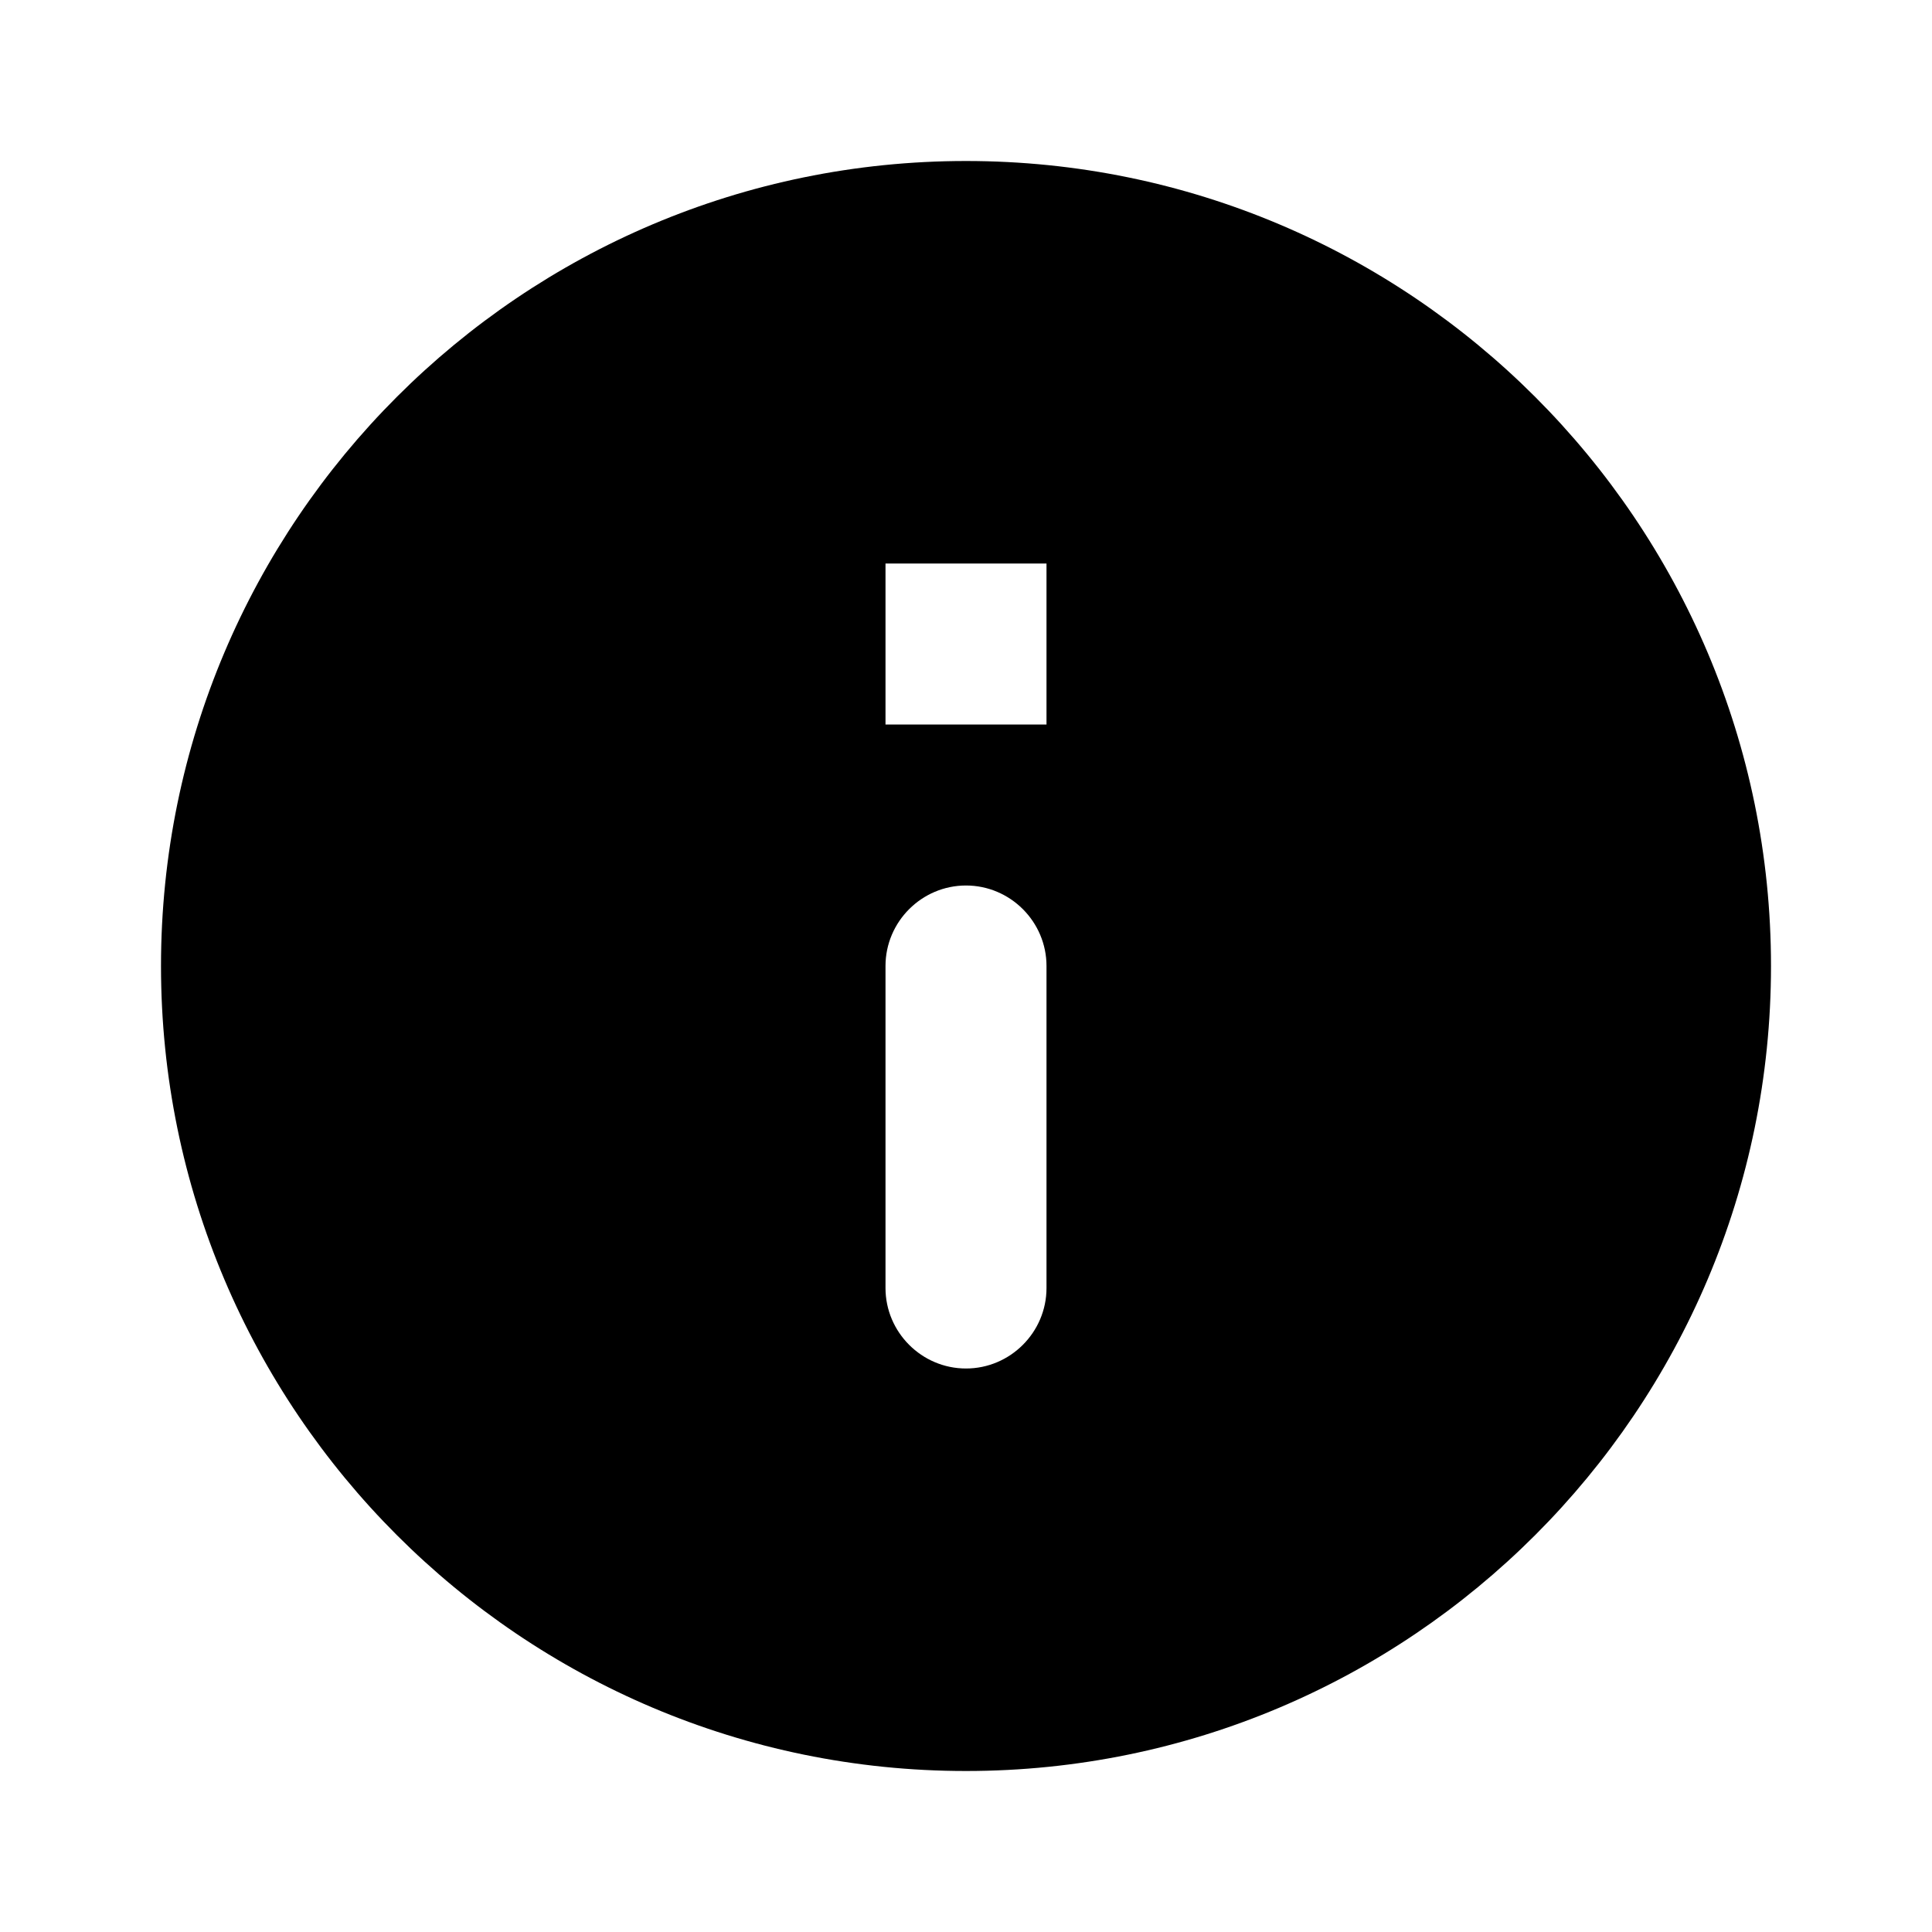
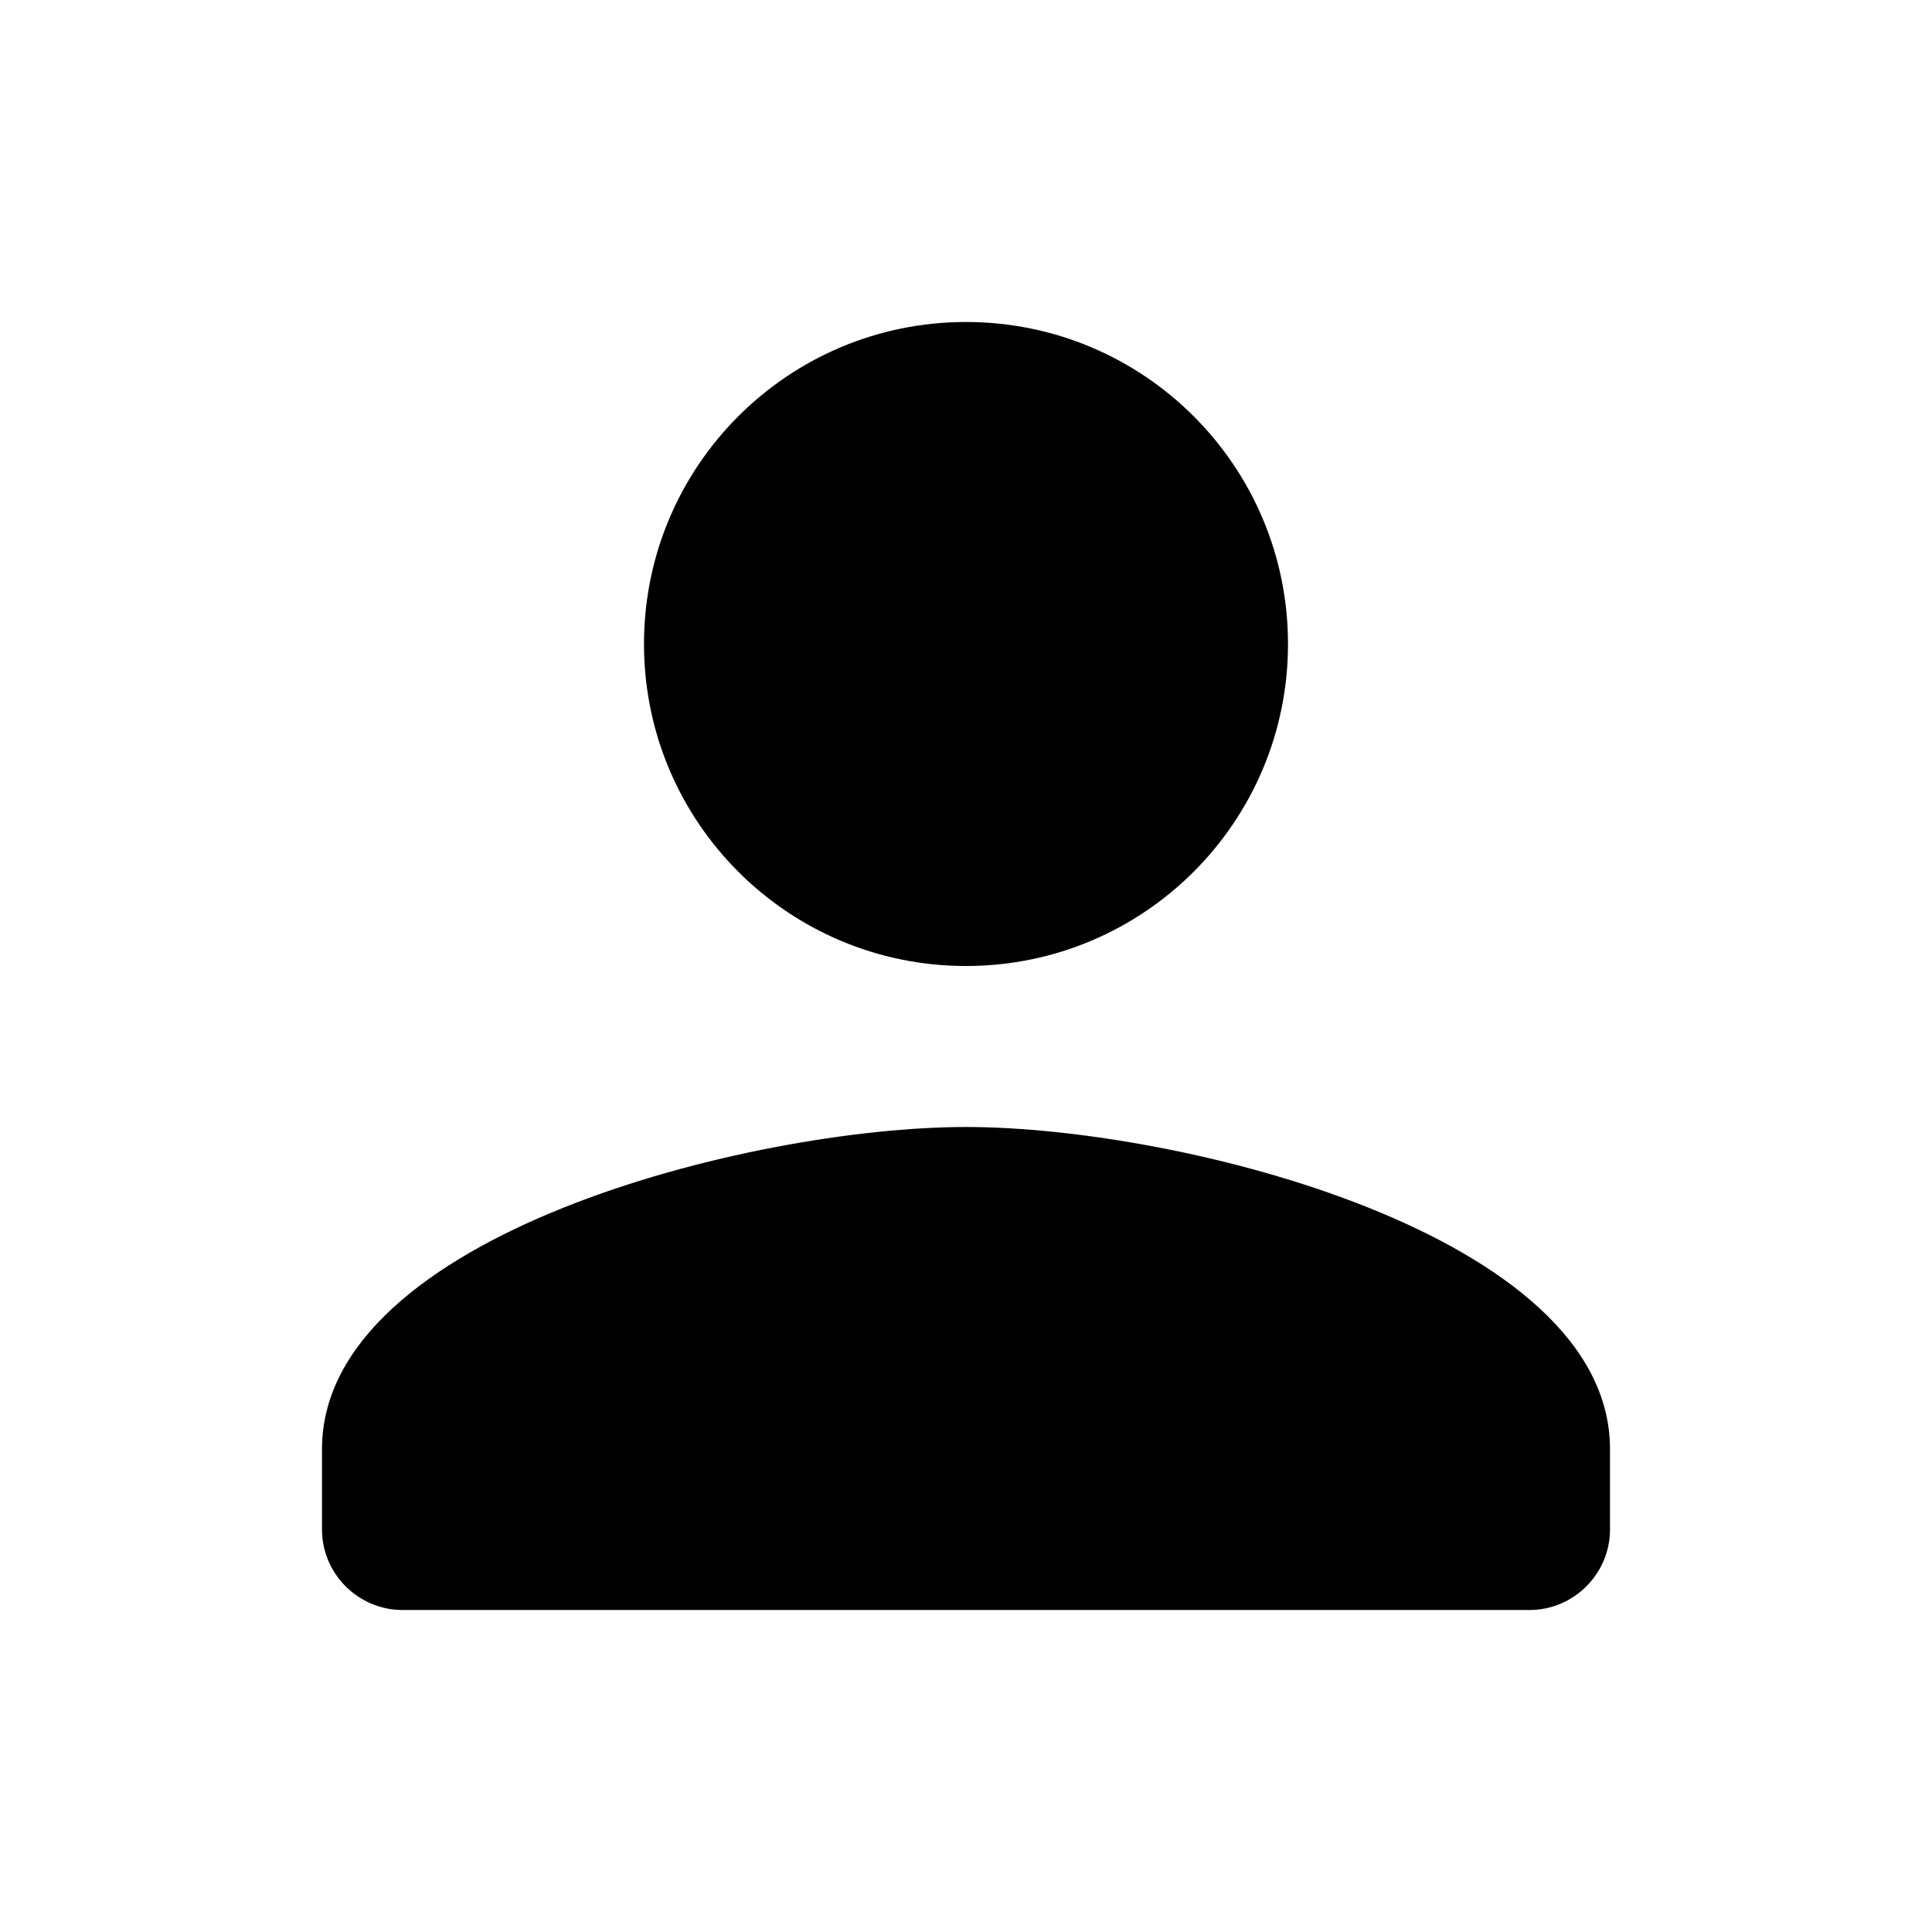
<svg xmlns="http://www.w3.org/2000/svg" height="48px" viewBox="0 0 24 24" width="48px" fill="#000000">
  <path d="M0 0h24v24H0V0z" fill="none" />
-   <path d="M12 2C6.48 2 2 6.48 2 12s4.48 10 10 10 10-4.48 10-10S17.52 2 12 2zm0 15c-.55 0-1-.45-1-1v-4c0-.55.45-1 1-1s1 .45 1 1v4c0 .55-.45 1-1 1zm1-8h-2V7h2v2z" />
+   <path d="M12 12c2.21 0 4-1.79 4-4s-1.79-4-4-4-4 1.79-4 4 1.79 4 4 4zm0 2c-2.67 0-8 1.34-8 4v1c0 .55.45 1 1 1h14c.55 0 1-.45 1-1v-1c0-2.66-5.33-4-8-4z" />
</svg>
